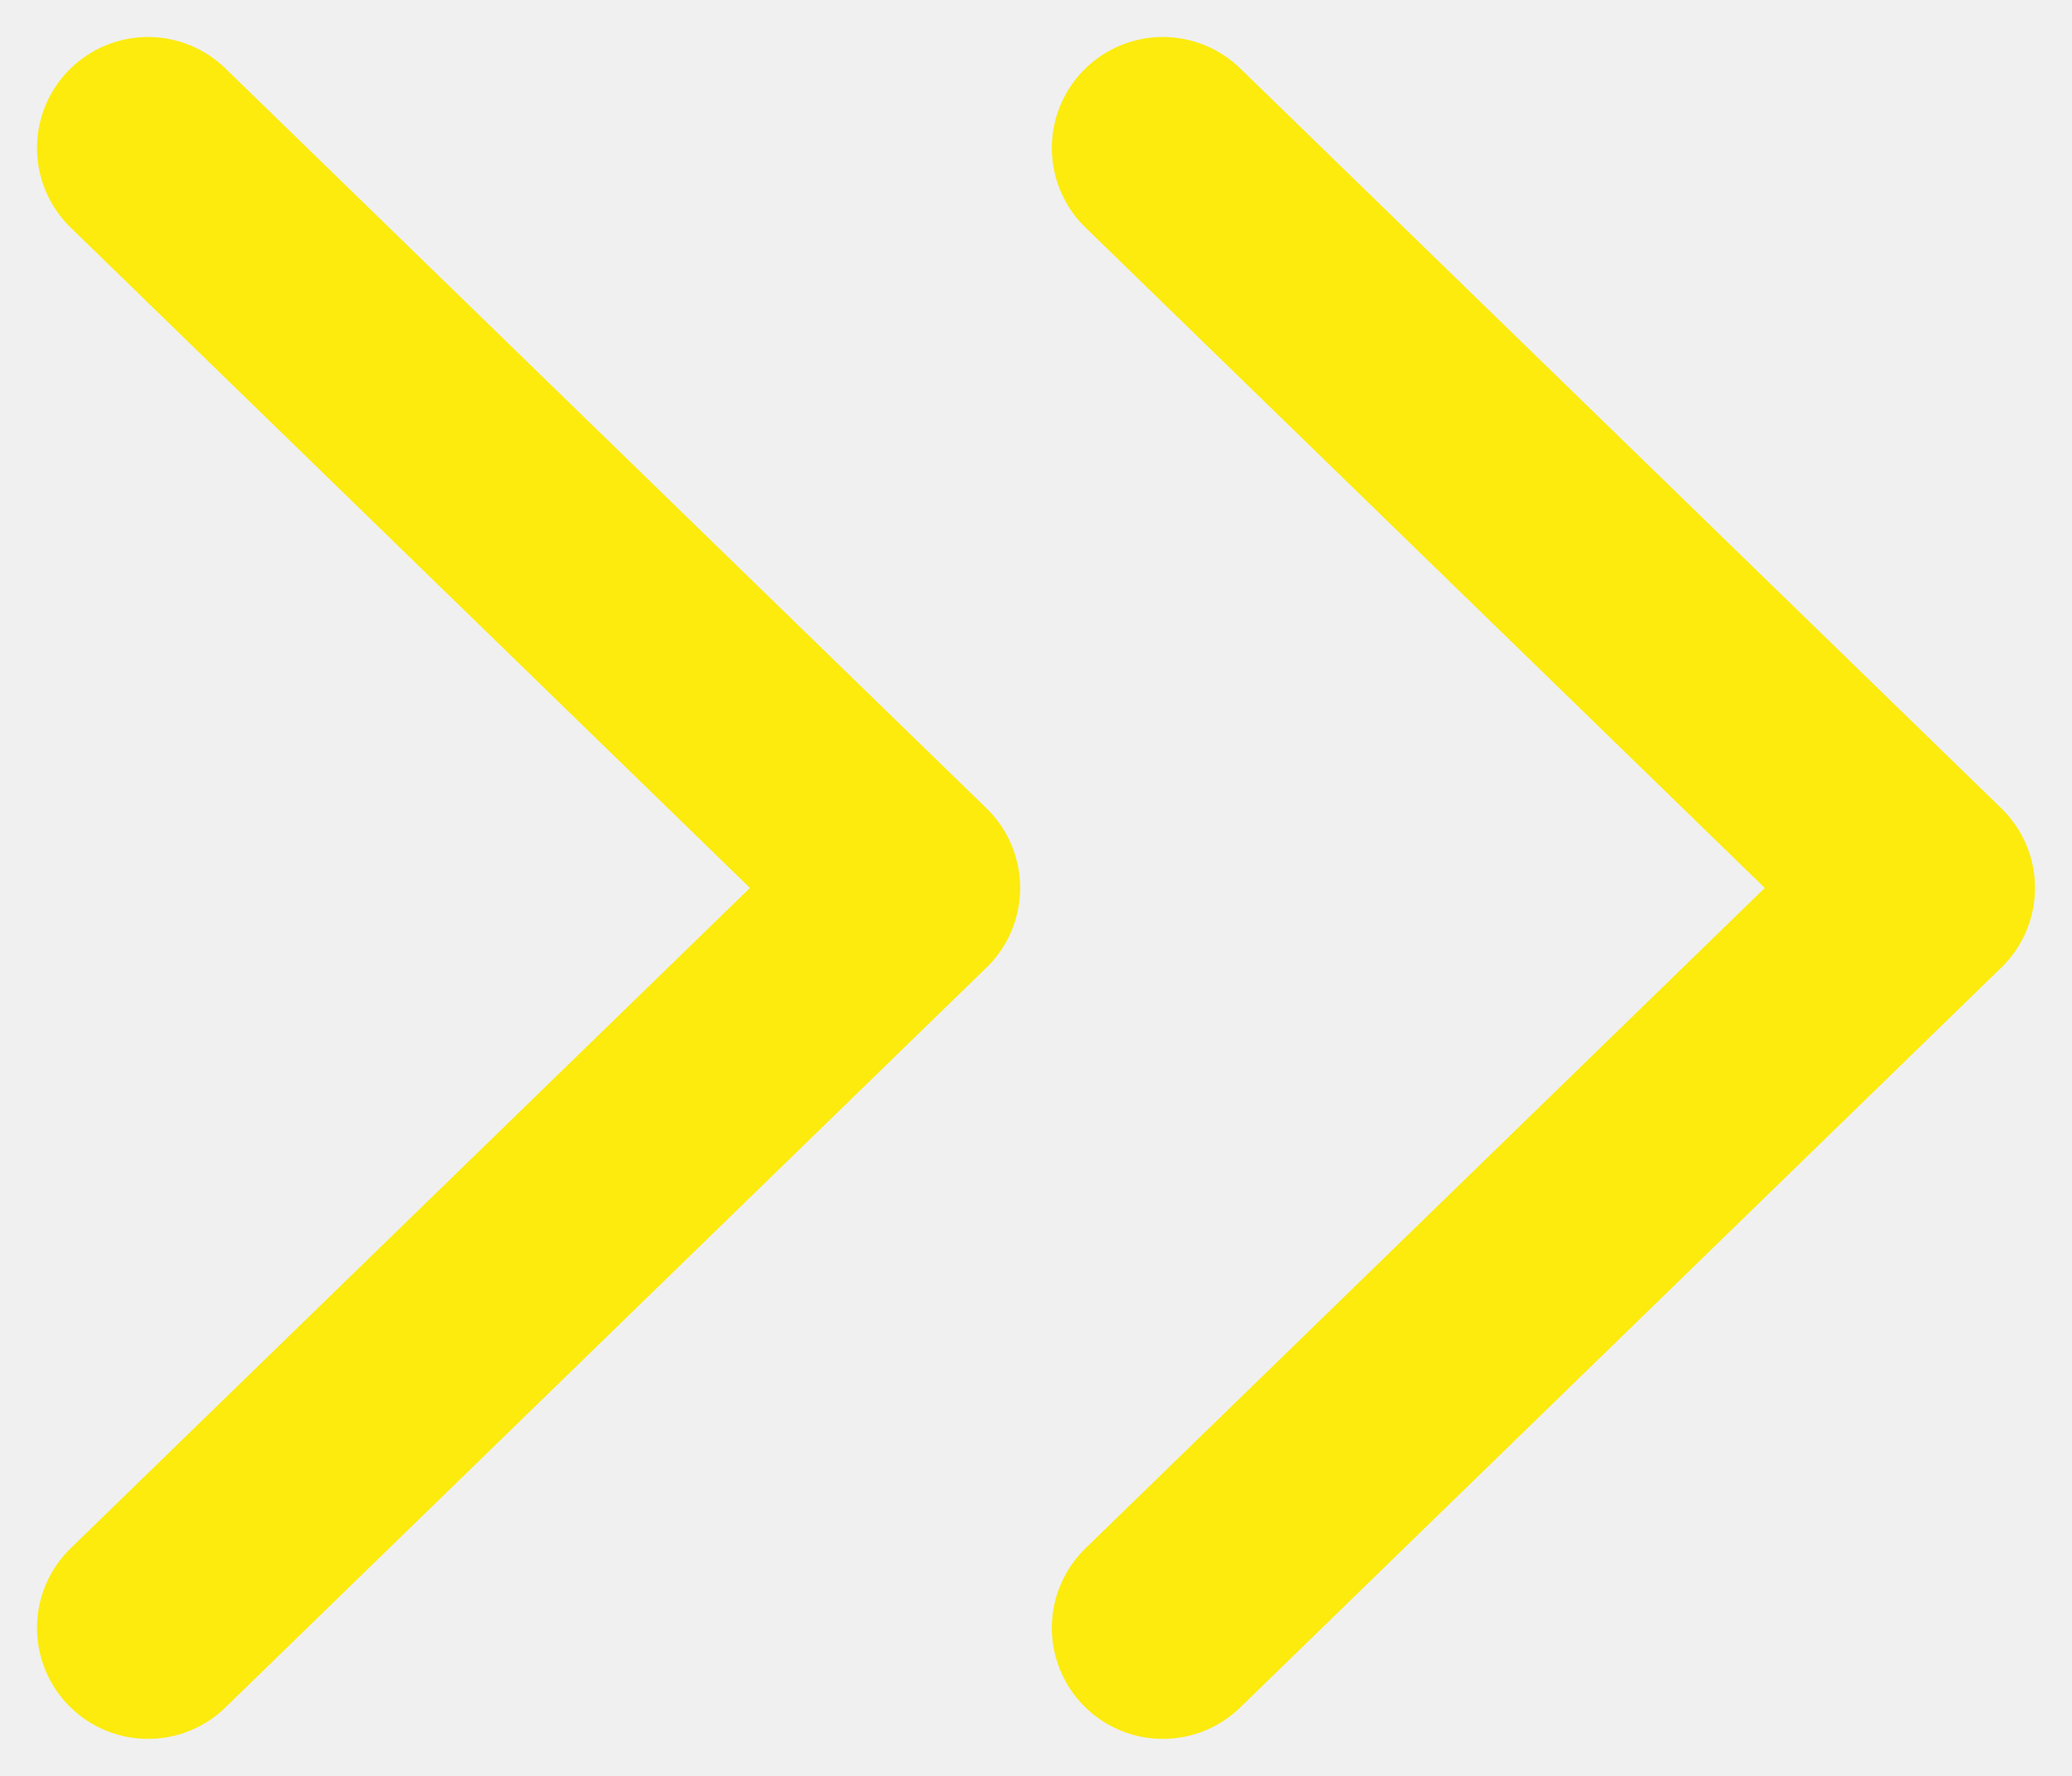
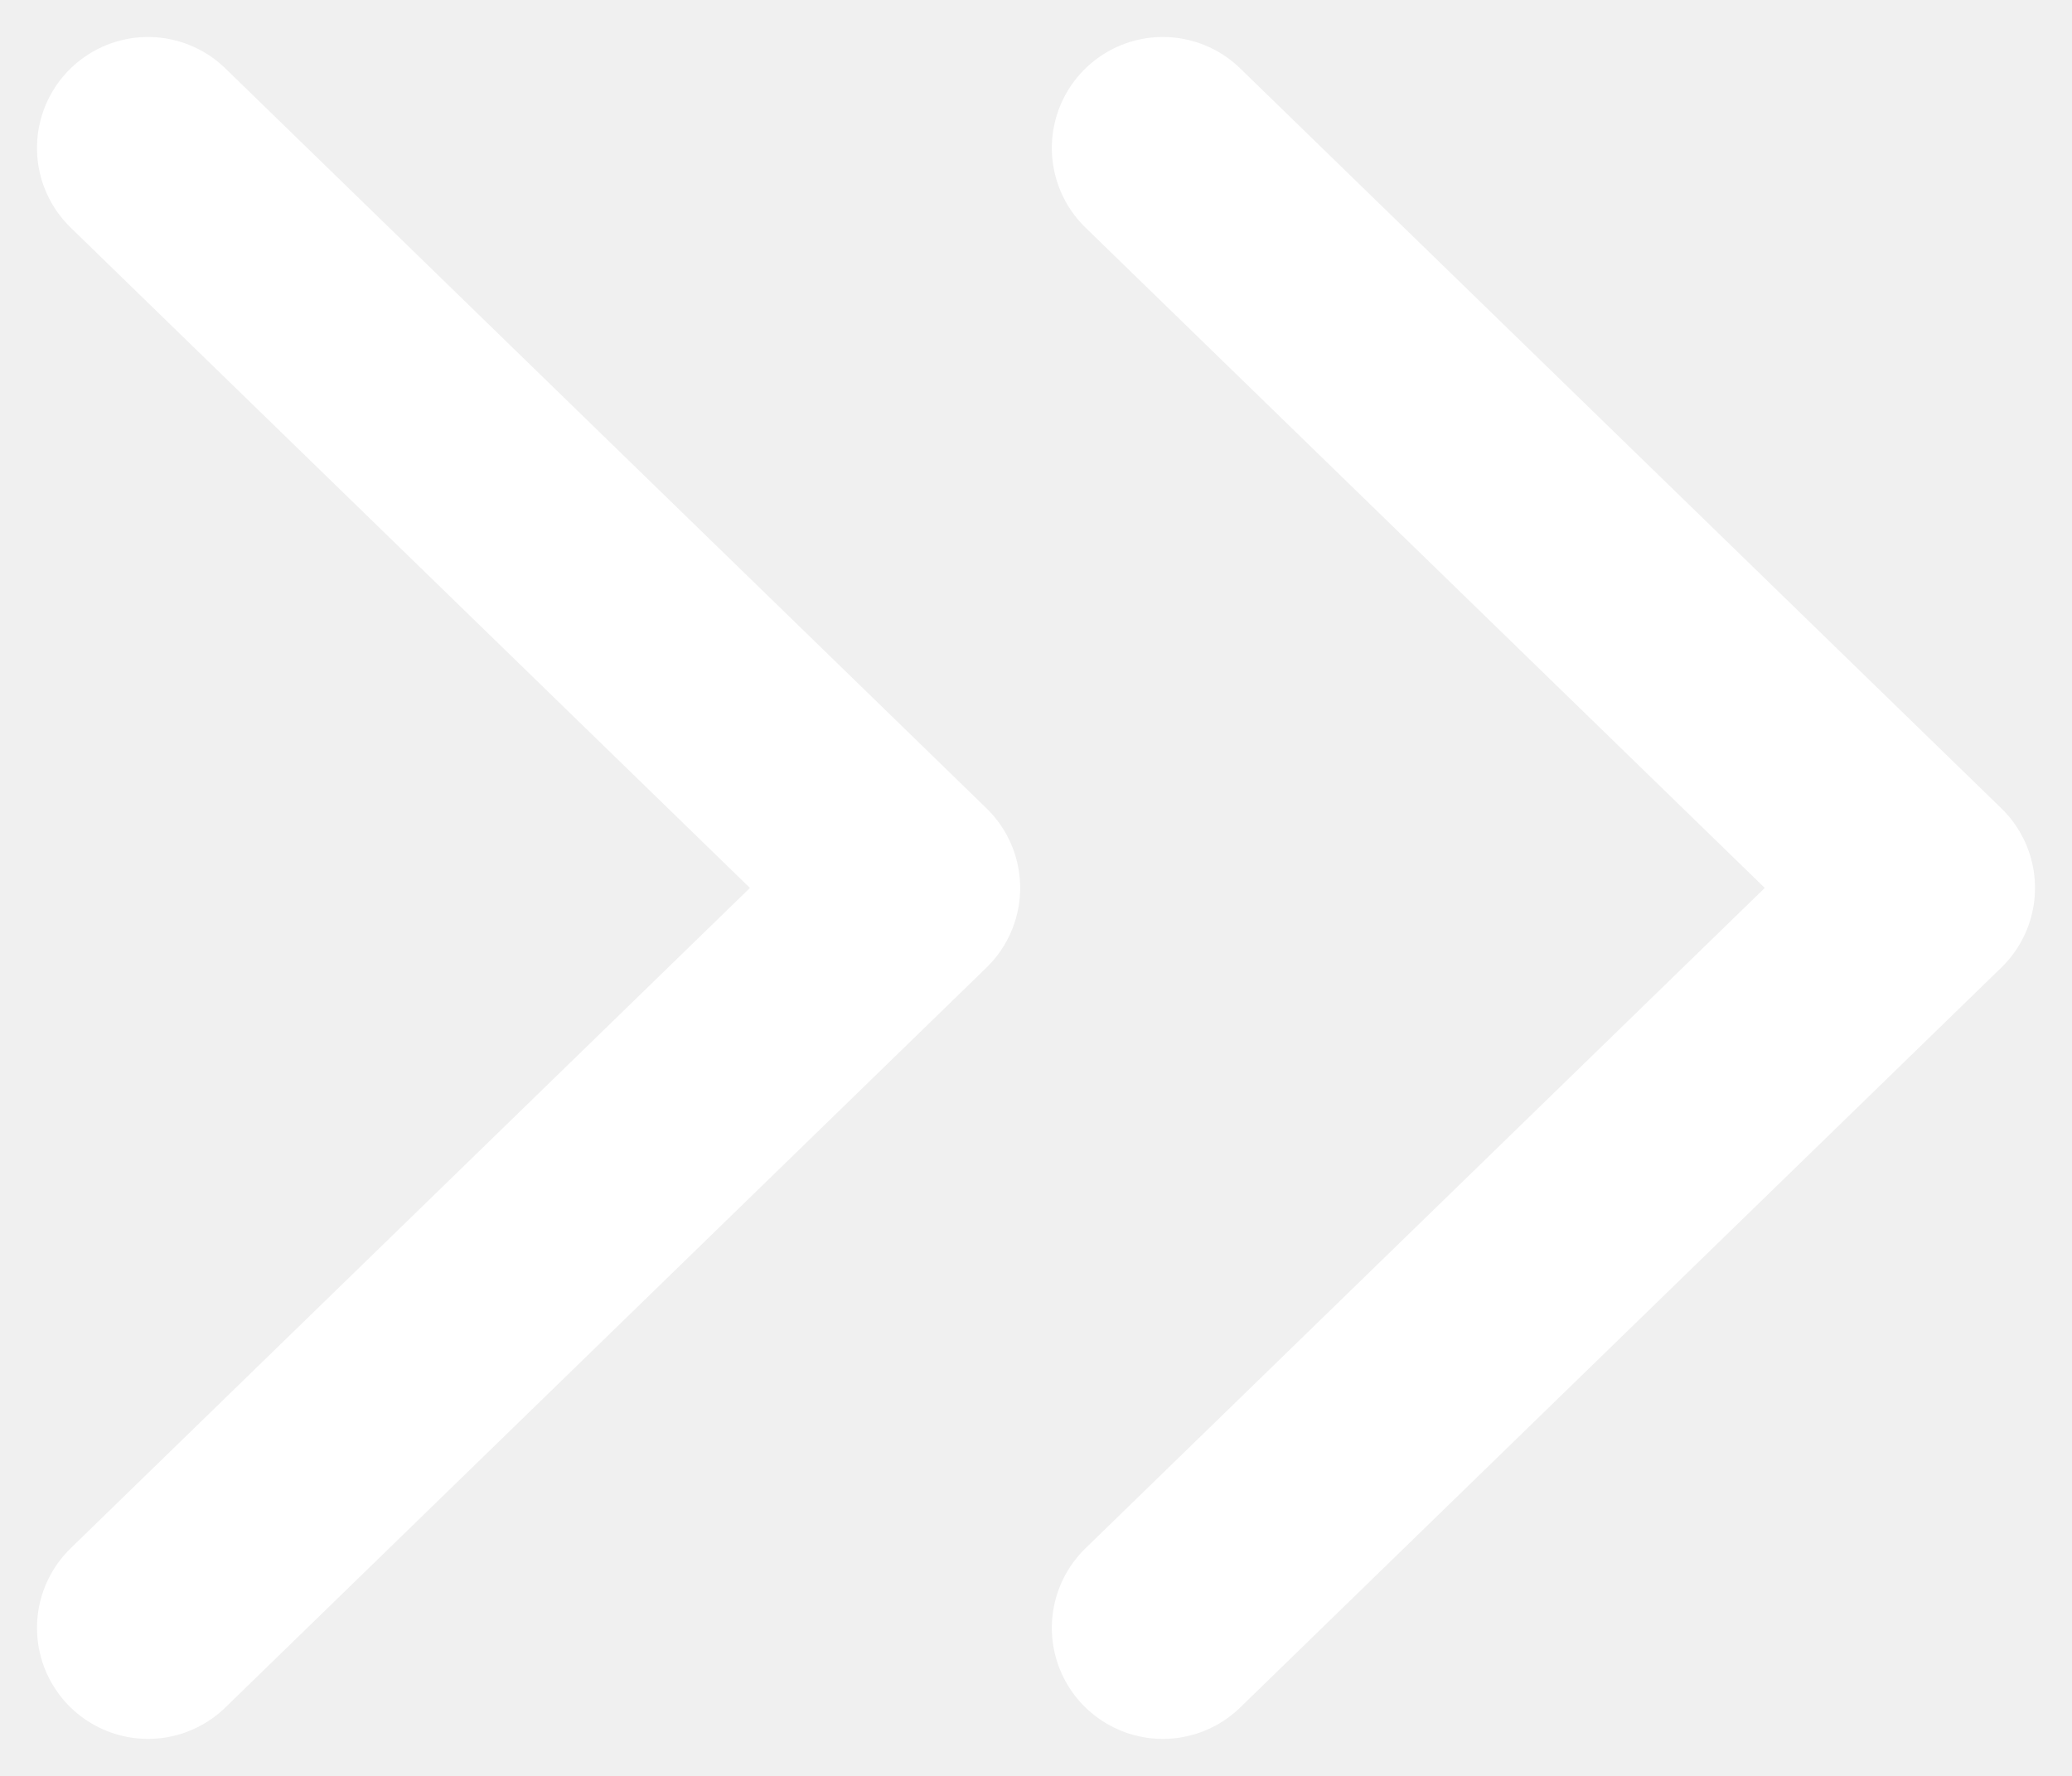
<svg xmlns="http://www.w3.org/2000/svg" width="14" height="12" viewBox="0 0 14 12" fill="none">
-   <path d="M1 1L6.143 6L1 11M7.857 1L13 6L7.857 11" stroke="#FCEB0D" stroke-width="1.5" stroke-linecap="round" stroke-linejoin="round" />
+   <path d="M1 1L6.143 6L1 11M7.857 1L13 6L7.857 11" stroke="#fff" stroke-width="1.5" stroke-linecap="round" stroke-linejoin="round" />
</svg>
